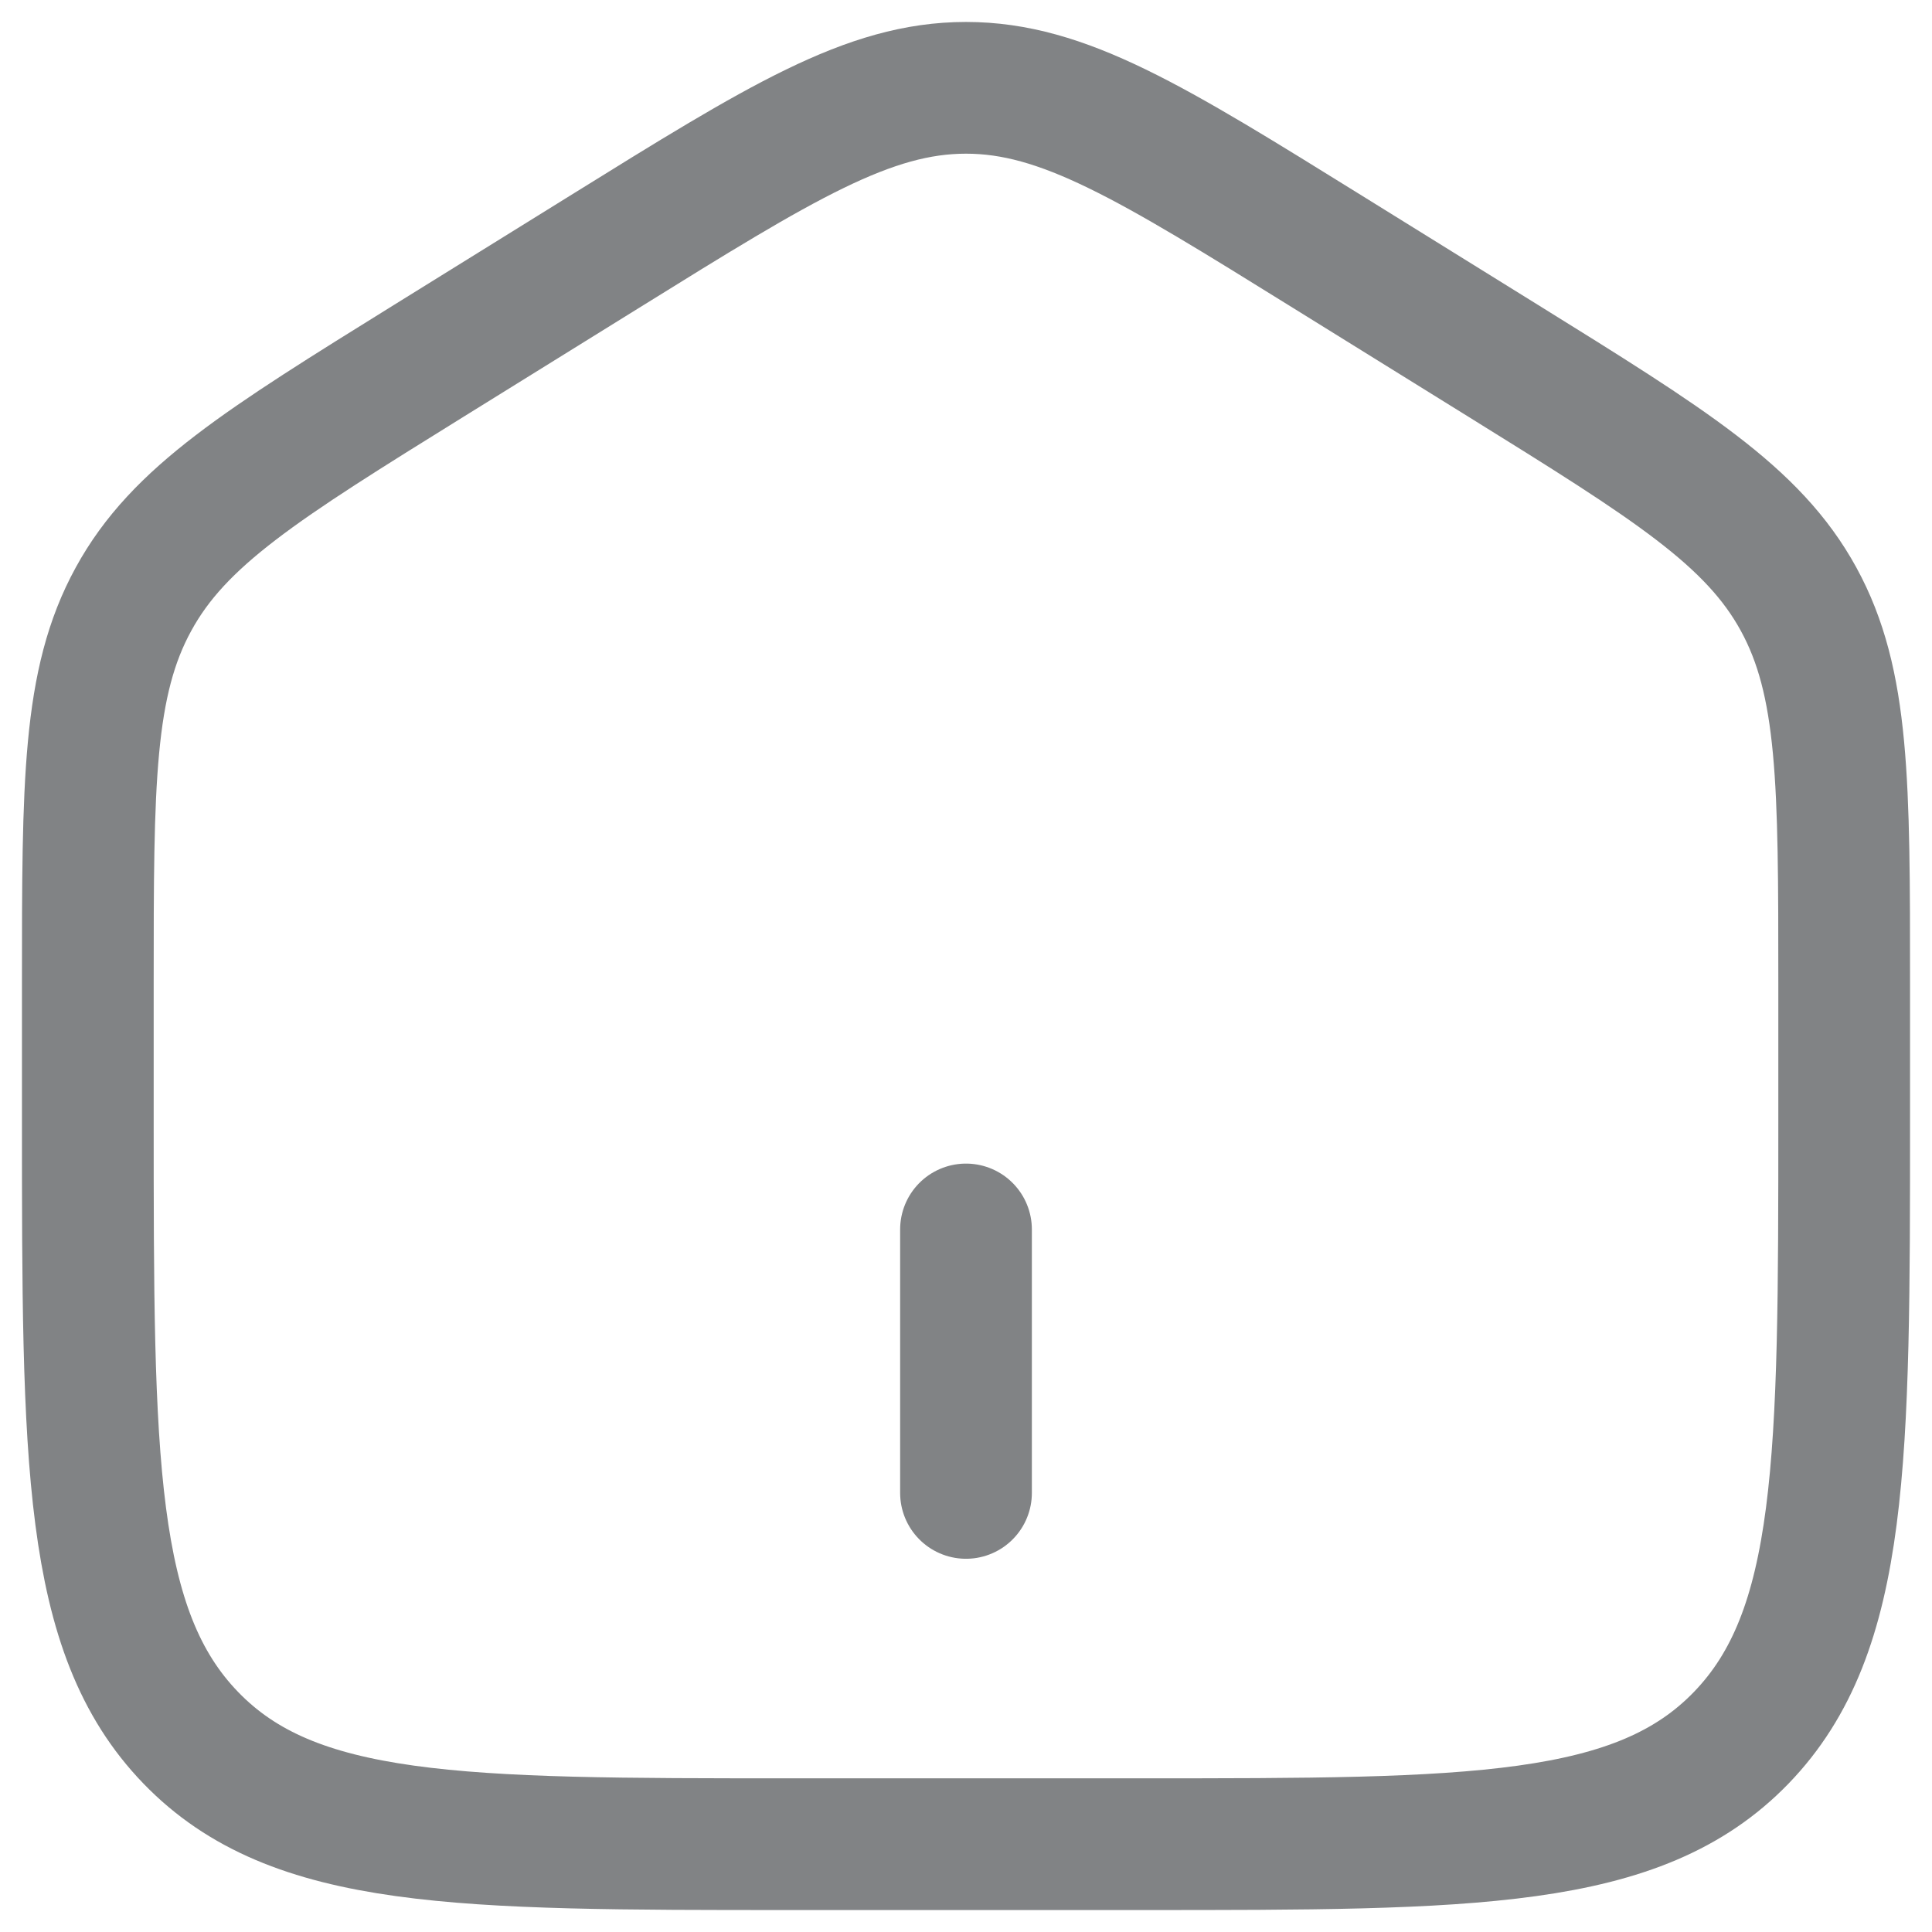
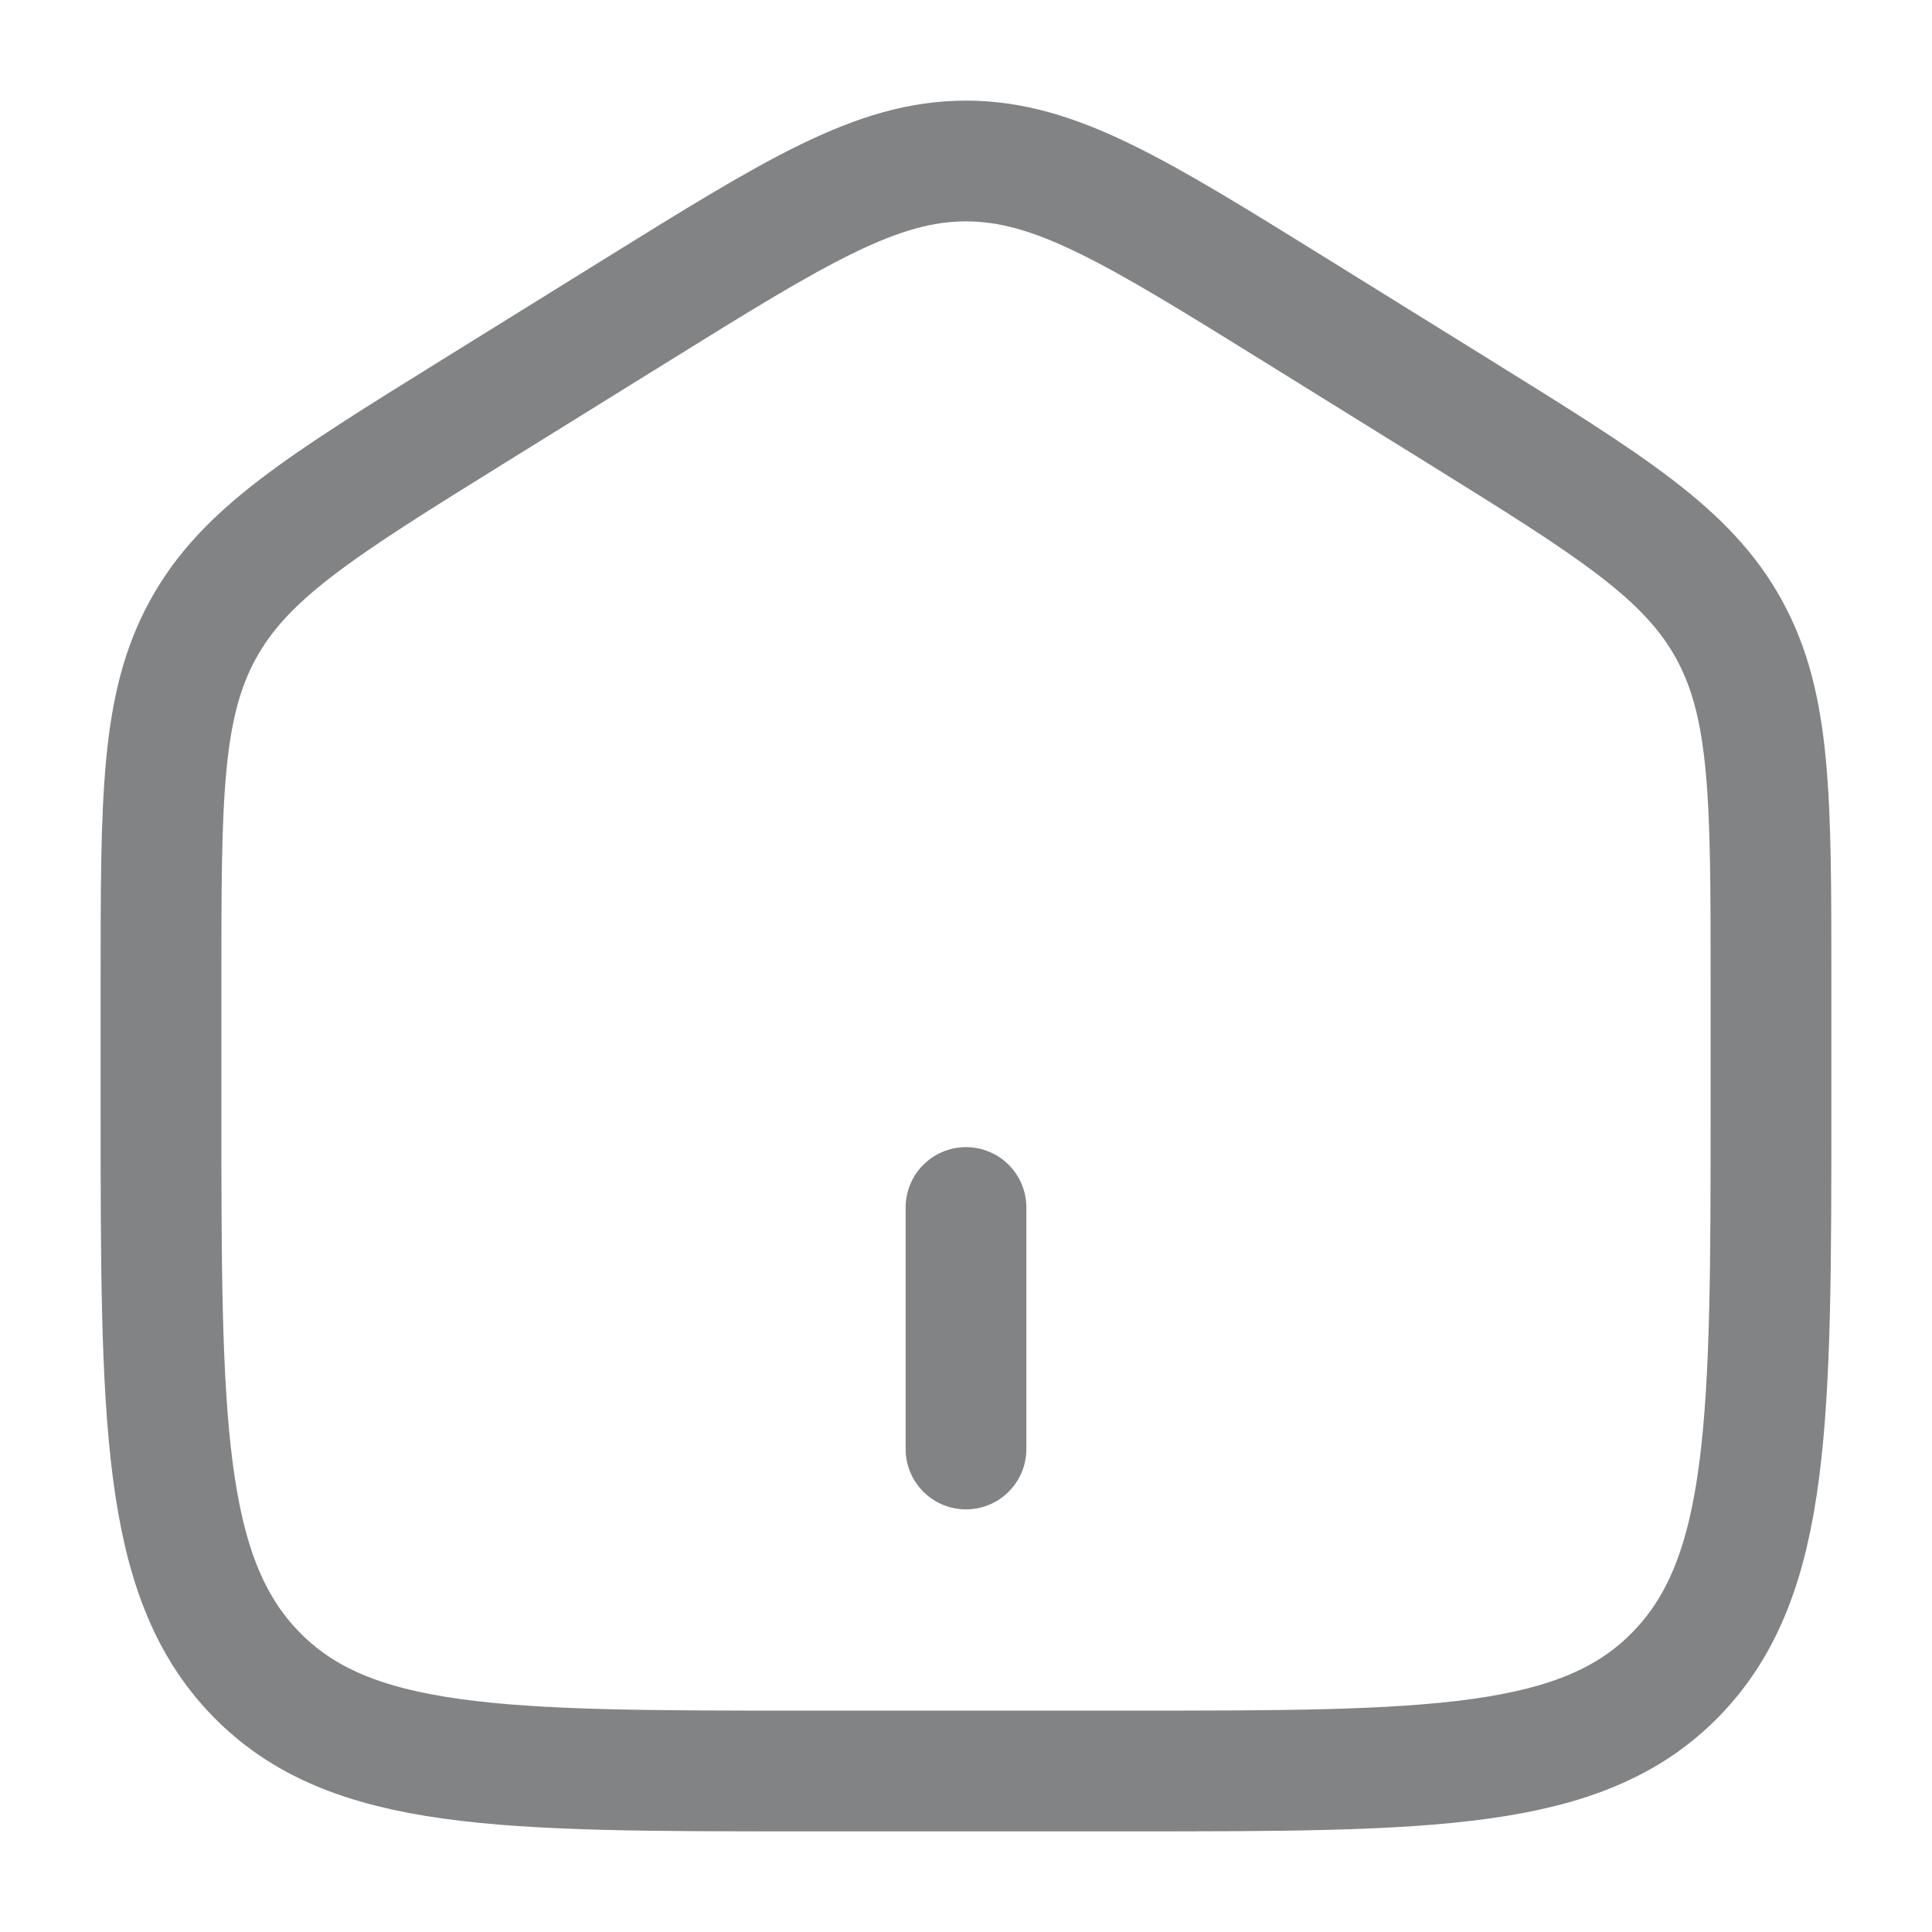
- <svg xmlns="http://www.w3.org/2000/svg" width="24" height="24" viewBox="0 0 22 22" fill="none">
-   <path d="M1 11.204C1 8.915 1 7.771 1.52 6.823C2.038 5.874 2.987 5.286 4.884 4.108L6.884 2.867C8.889 1.622 9.892 1 11 1C12.108 1 13.11 1.622 15.116 2.867L17.116 4.108C19.013 5.286 19.962 5.874 20.481 6.823C21 7.771 21 8.915 21 11.203V12.725C21 16.625 21 18.576 19.828 19.788C18.657 21 16.771 21 13 21H9C5.229 21 3.343 21 2.172 19.788C1 18.576 1 16.626 1 12.725V11.204Z" stroke="#818385" stroke-width="1.5" />
-   <path d="M11 14V17" stroke="#818385" stroke-width="1.5" stroke-linecap="round" />
+ <svg xmlns="http://www.w3.org/2000/svg" width="24" height="24" viewBox="0 0 24 24" fill="none">
+   <path d="M2 12.204C2 9.915 2 8.771 2.52 7.823C3.038 6.874 3.987 6.286 5.884 5.108L7.884 3.867C9.889 2.622 10.892 2 12 2C13.108 2 14.11 2.622 16.116 3.867L18.116 5.108C20.013 6.286 20.962 6.874 21.481 7.823C22 8.771 22 9.915 22 12.203V13.725C22 17.625 22 19.576 20.828 20.788C19.657 22 17.771 22 14 22H10C6.229 22 4.343 22 3.172 20.788C2 19.576 2 17.626 2 13.725V12.204Z" stroke="#818385" stroke-width="1.5" />
+   <path d="M12 15V18" stroke="#818385" stroke-width="1.5" stroke-linecap="round" />
</svg>
